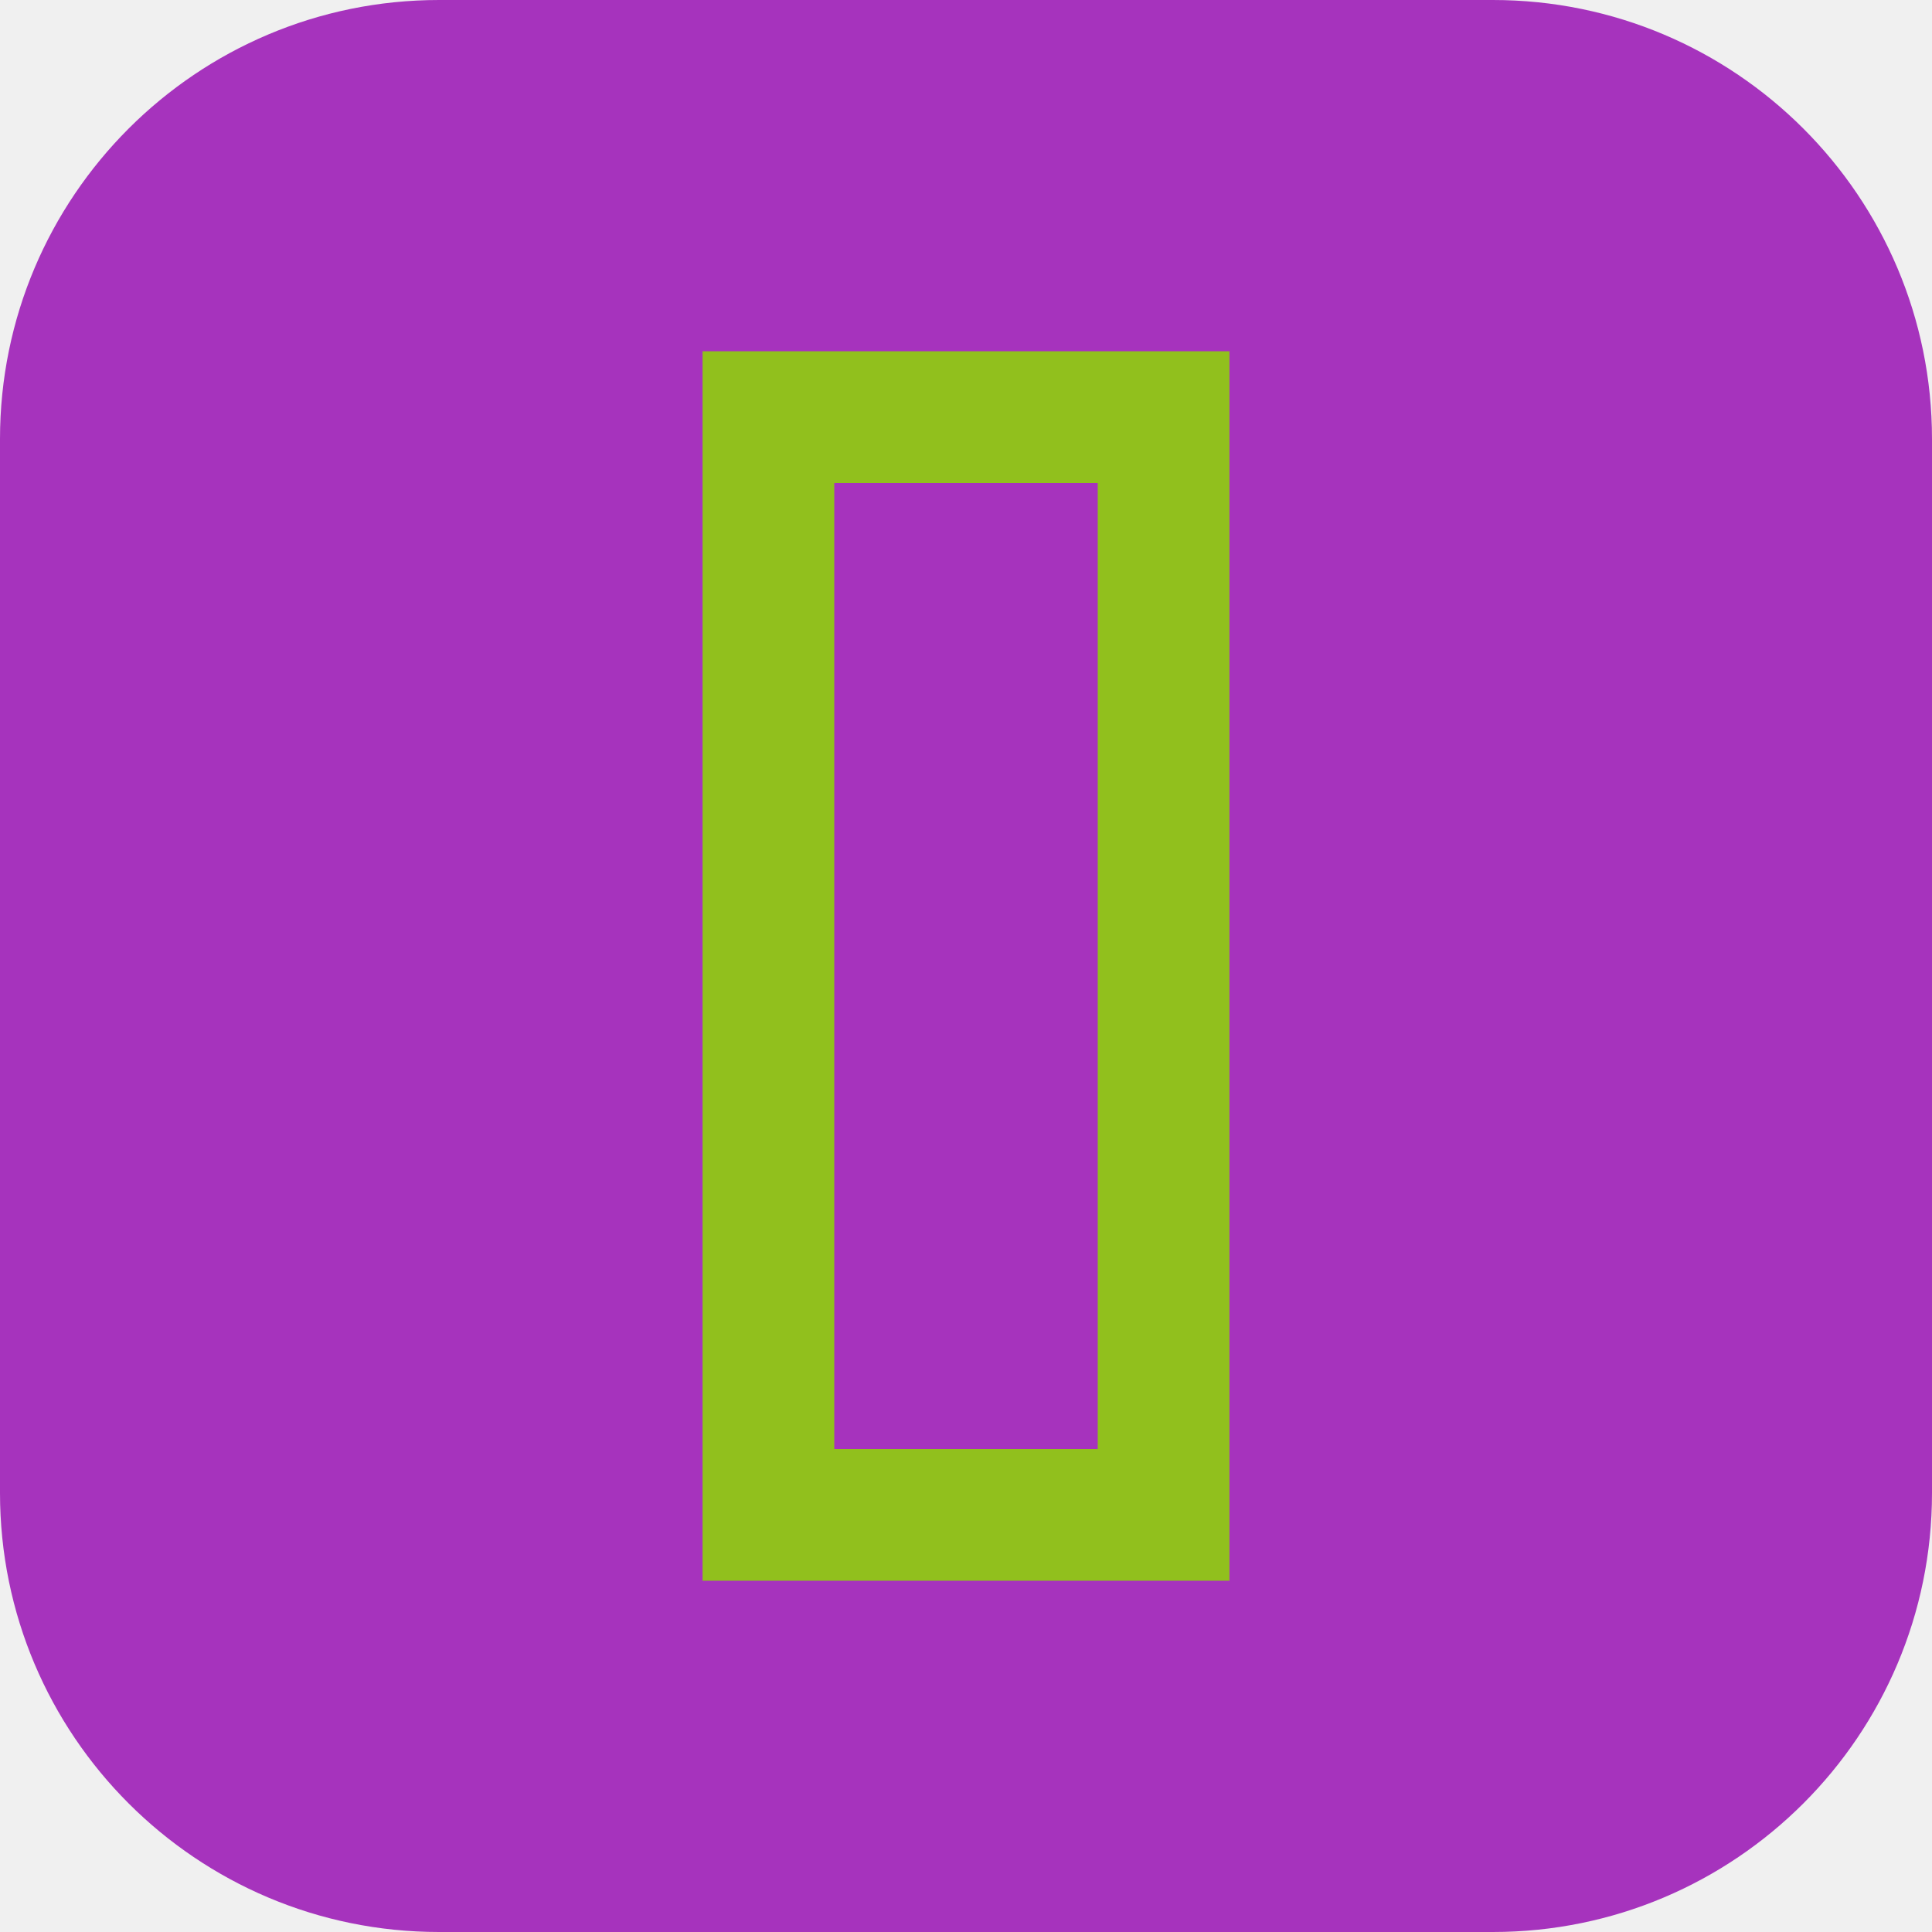
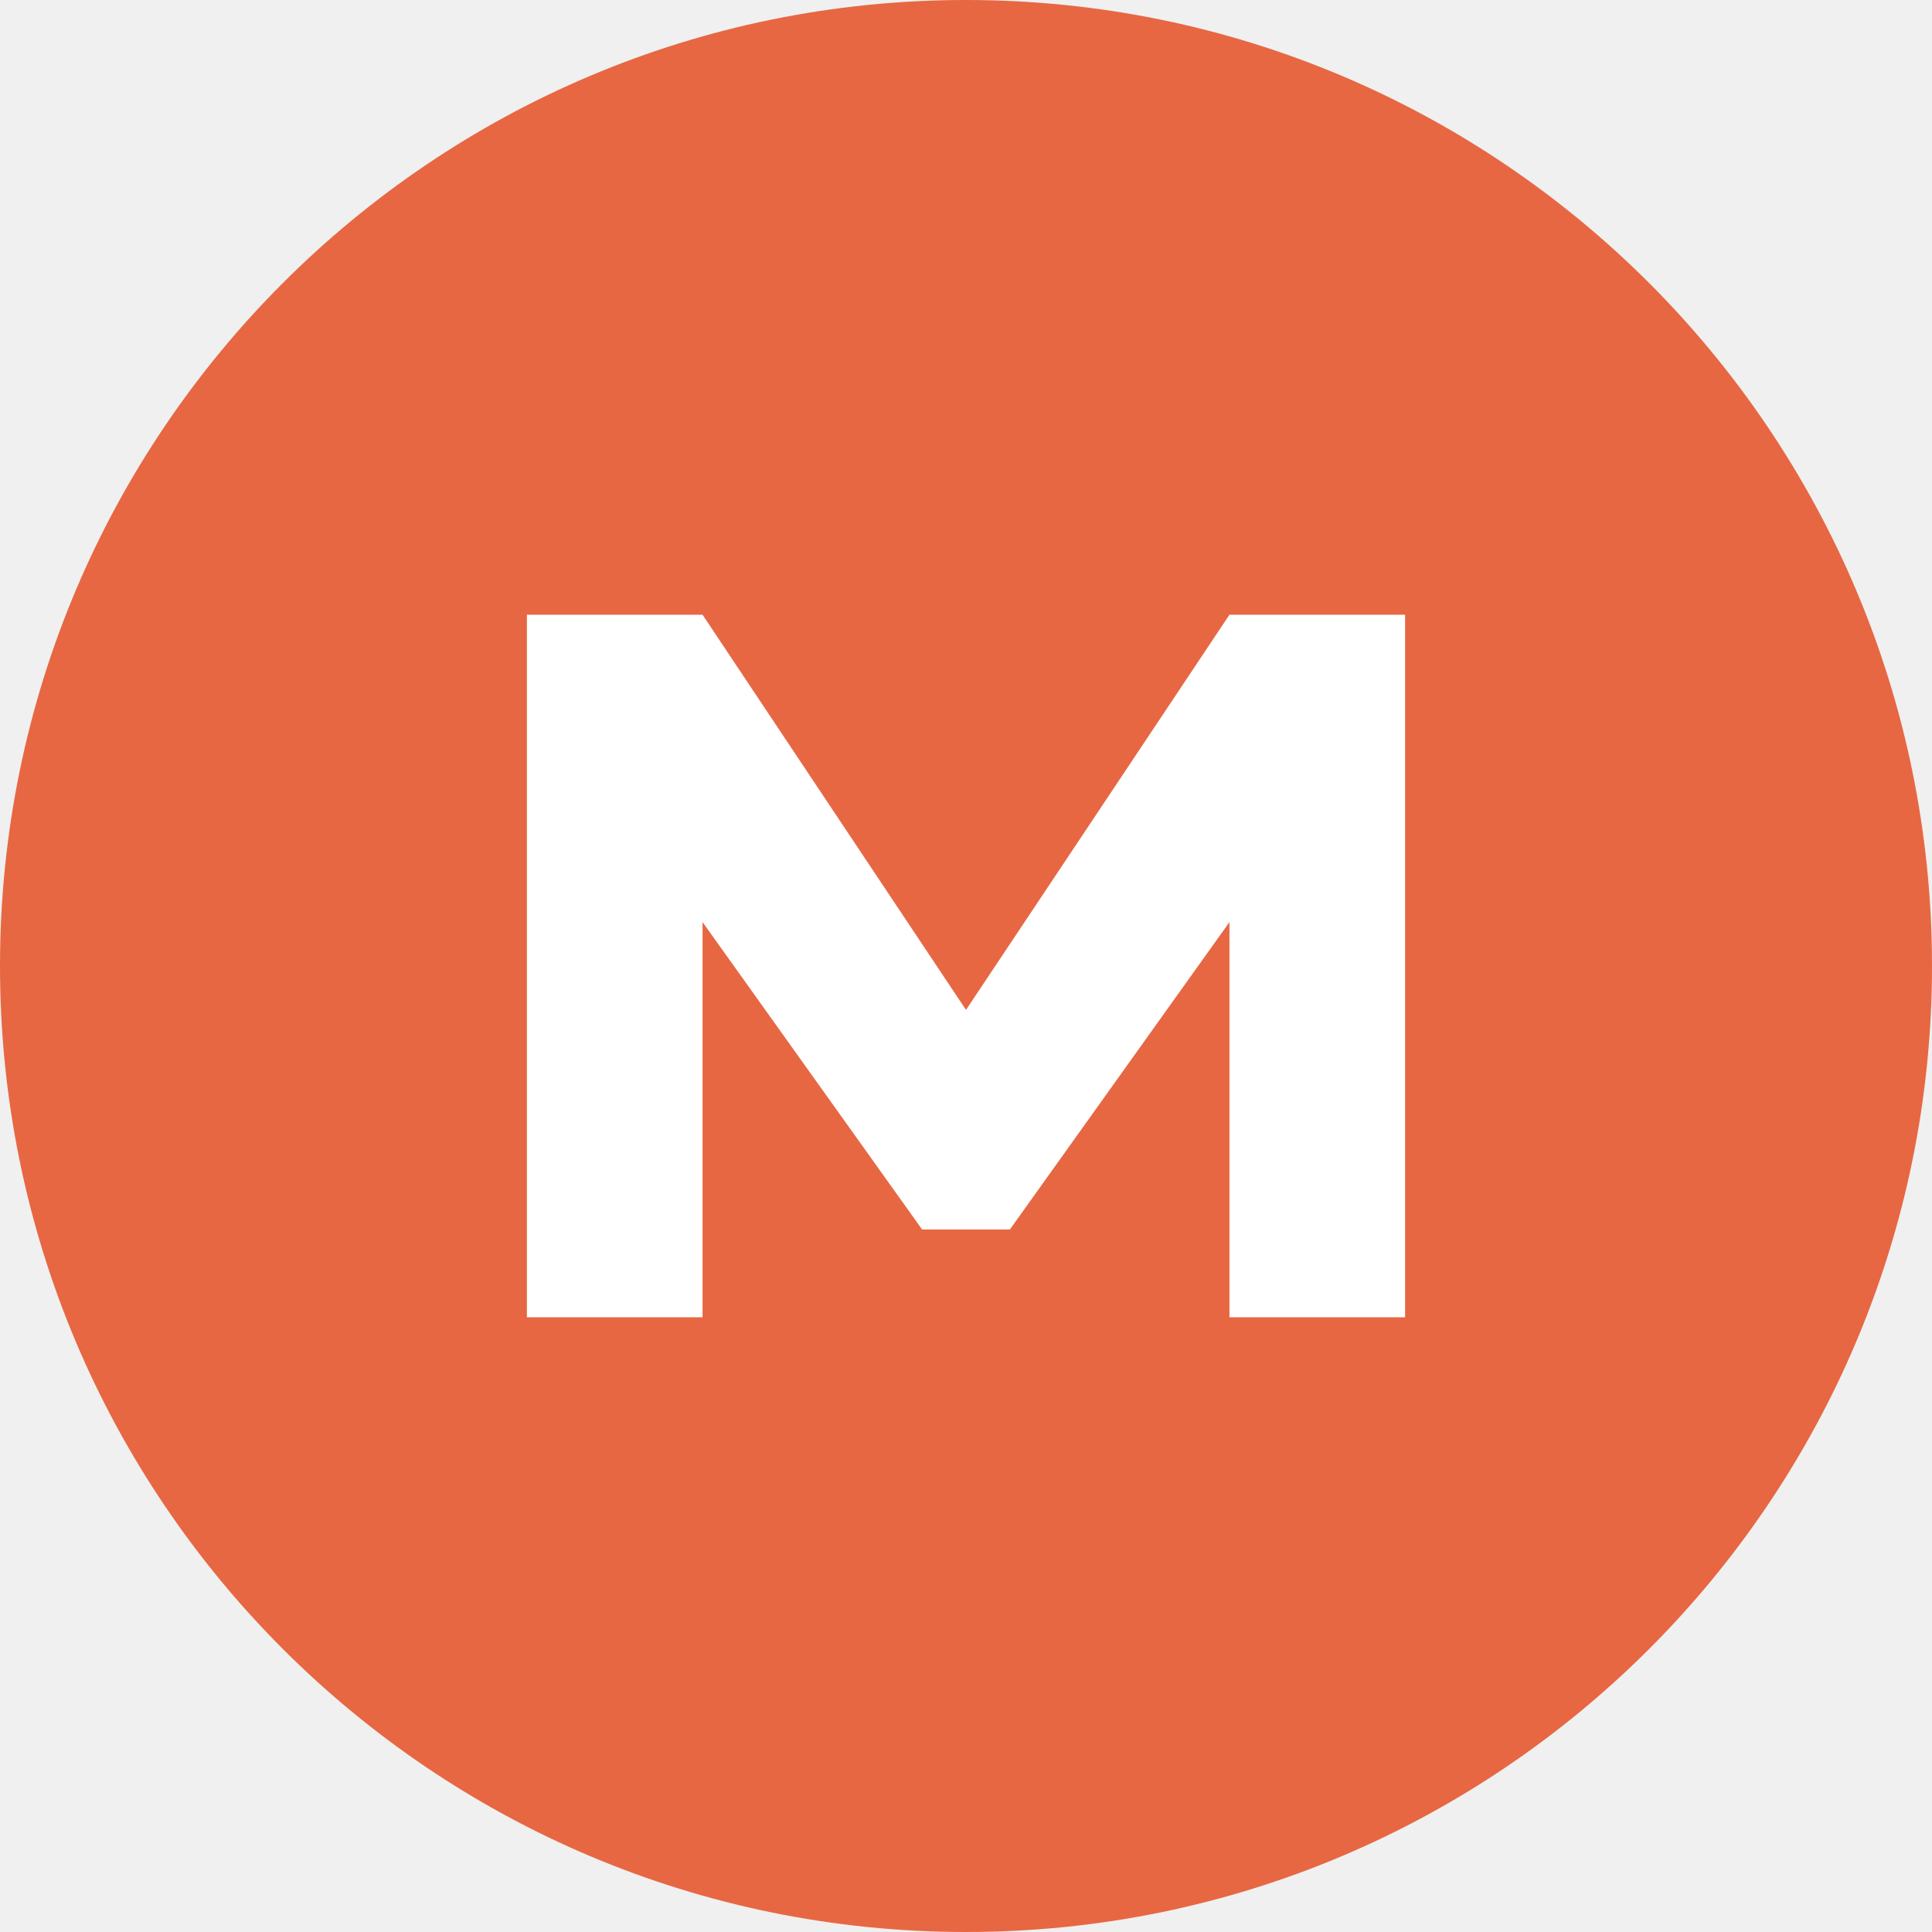
<svg xmlns="http://www.w3.org/2000/svg" width="44" height="44" viewBox="0 0 44 44">
-   <rect width="44" height="44" rx="10" fill="#A633BD" />
-   <rect x="17.5" y="9.5" width="9" height="25" fill="none" stroke="#91C01D" stroke-width="3" />
+   <circle cx="22" cy="22" r="22" fill="#E76743" />
+   <path d="M12 30V14h4l6 9 6-9h4v16h-4v-9l-5 7h-2l-5-7v9z" fill="#fff" />
</svg>
